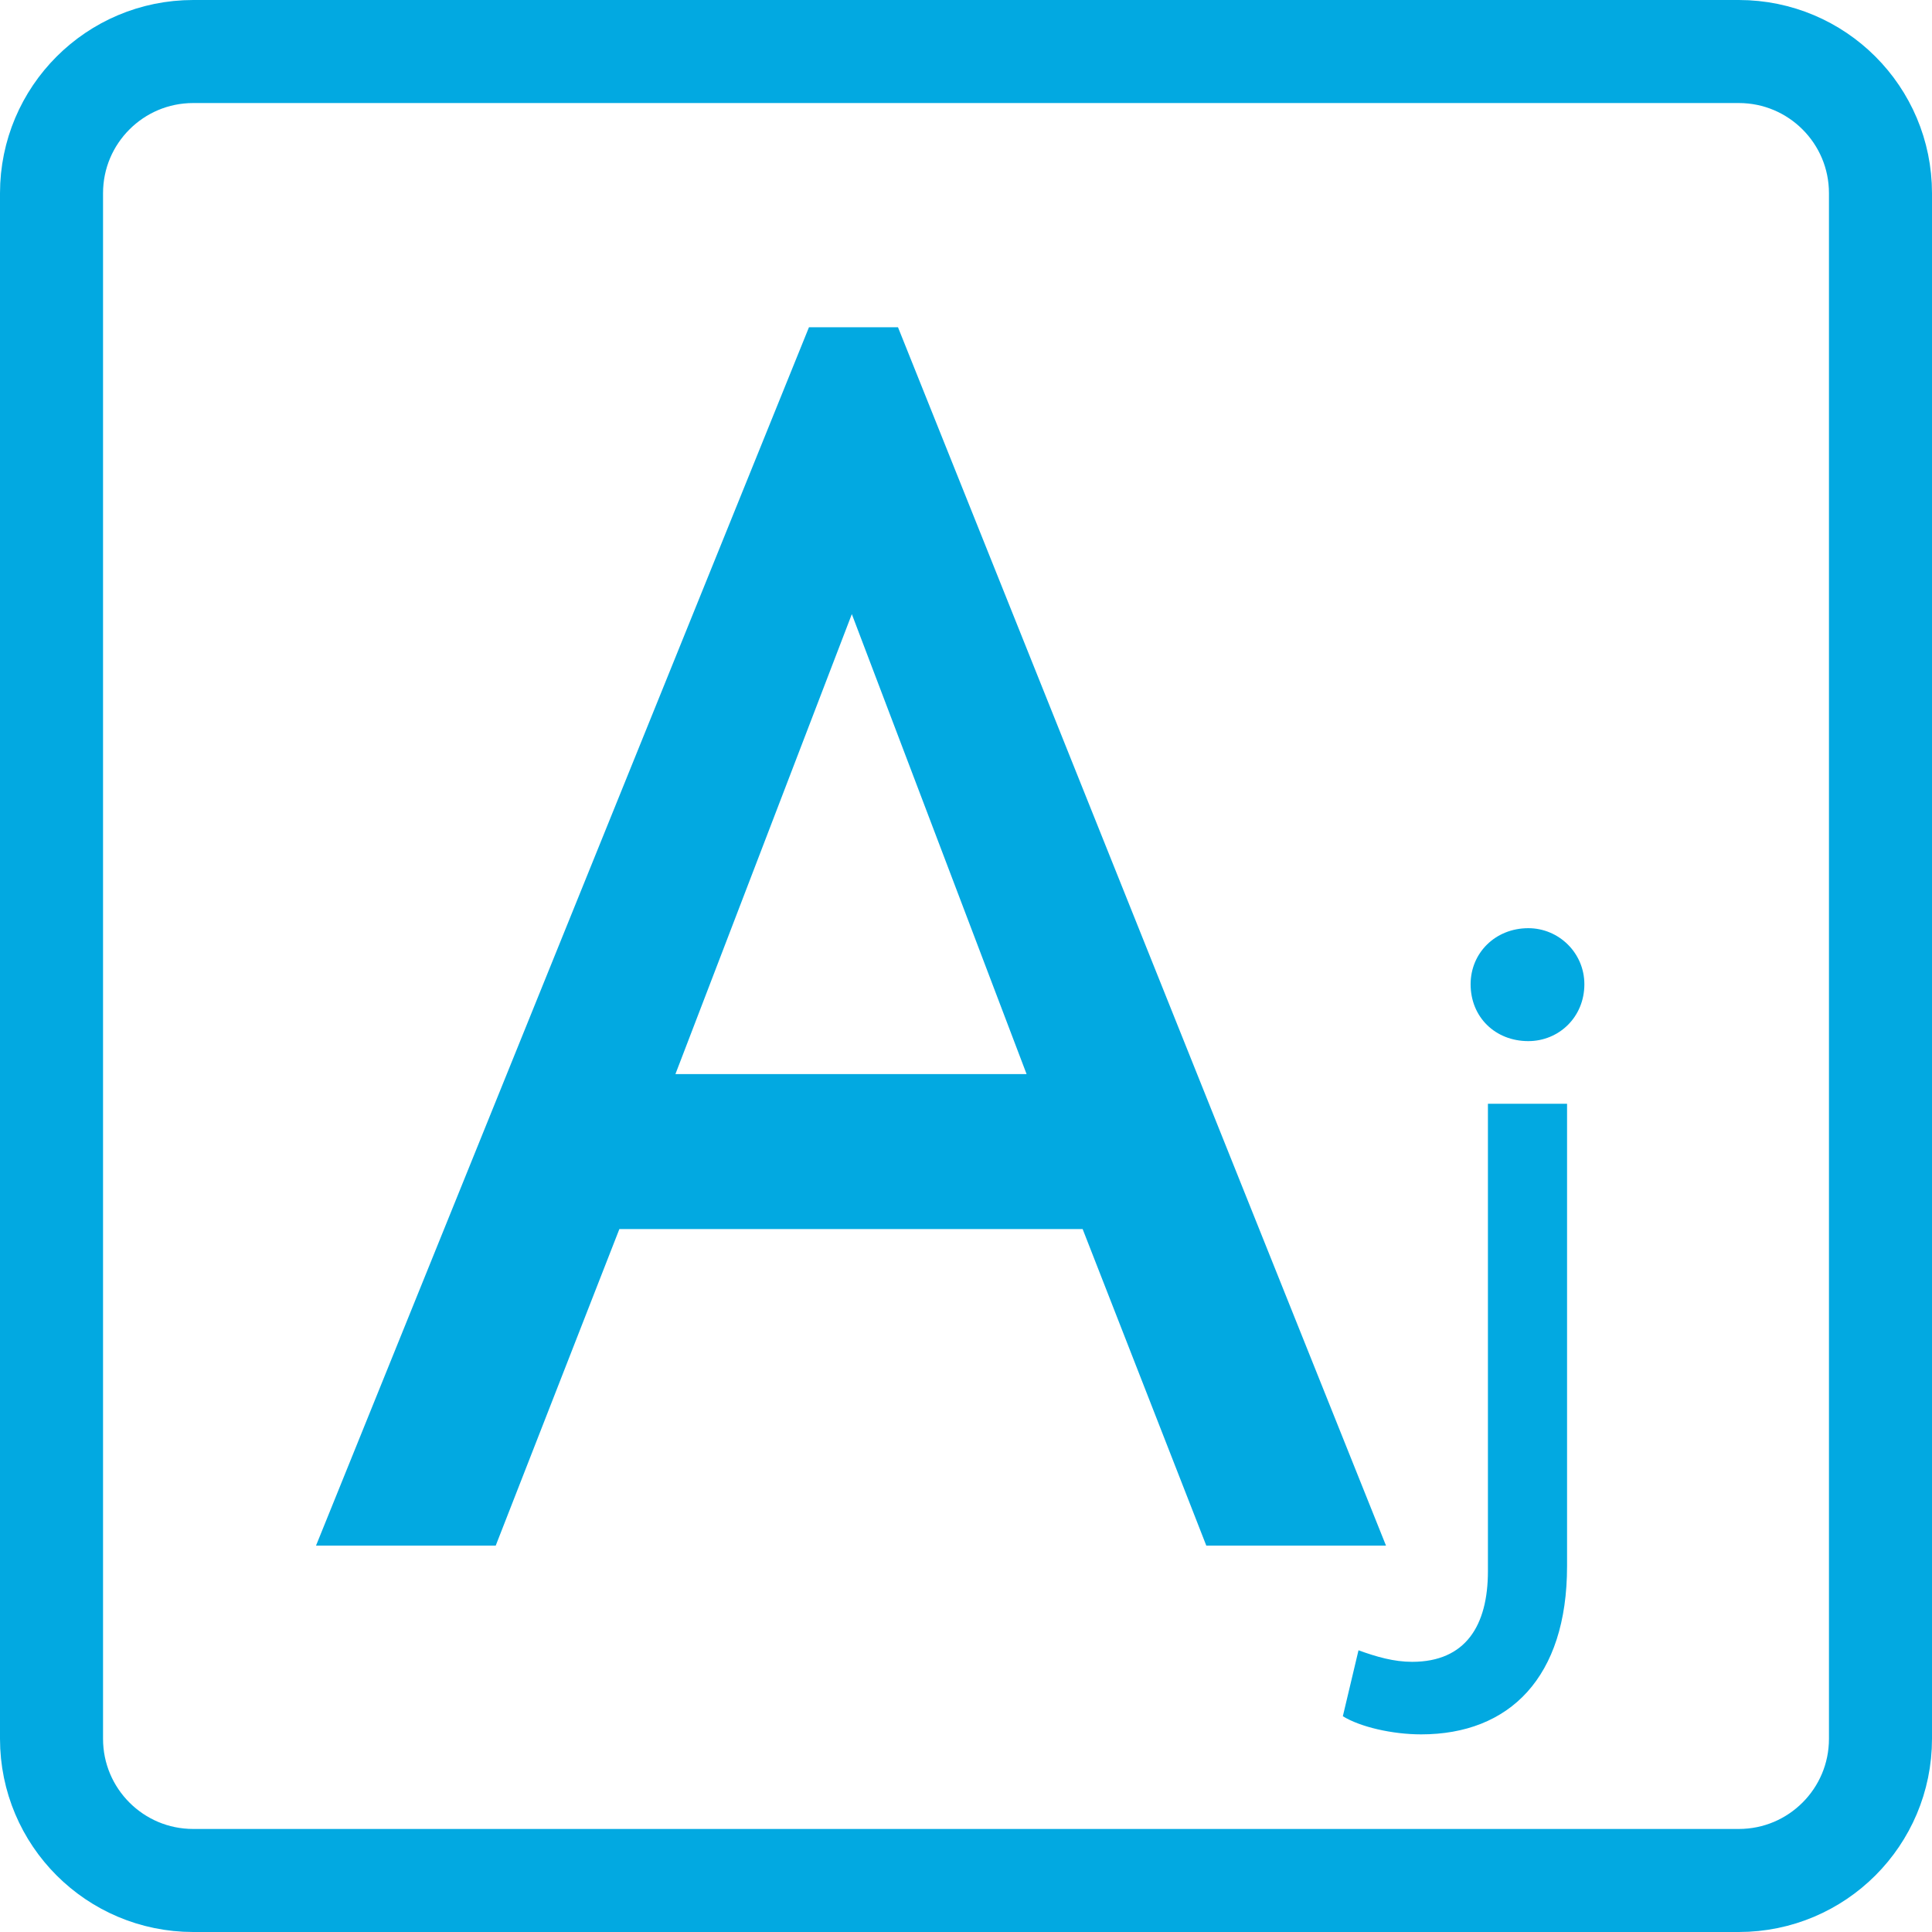
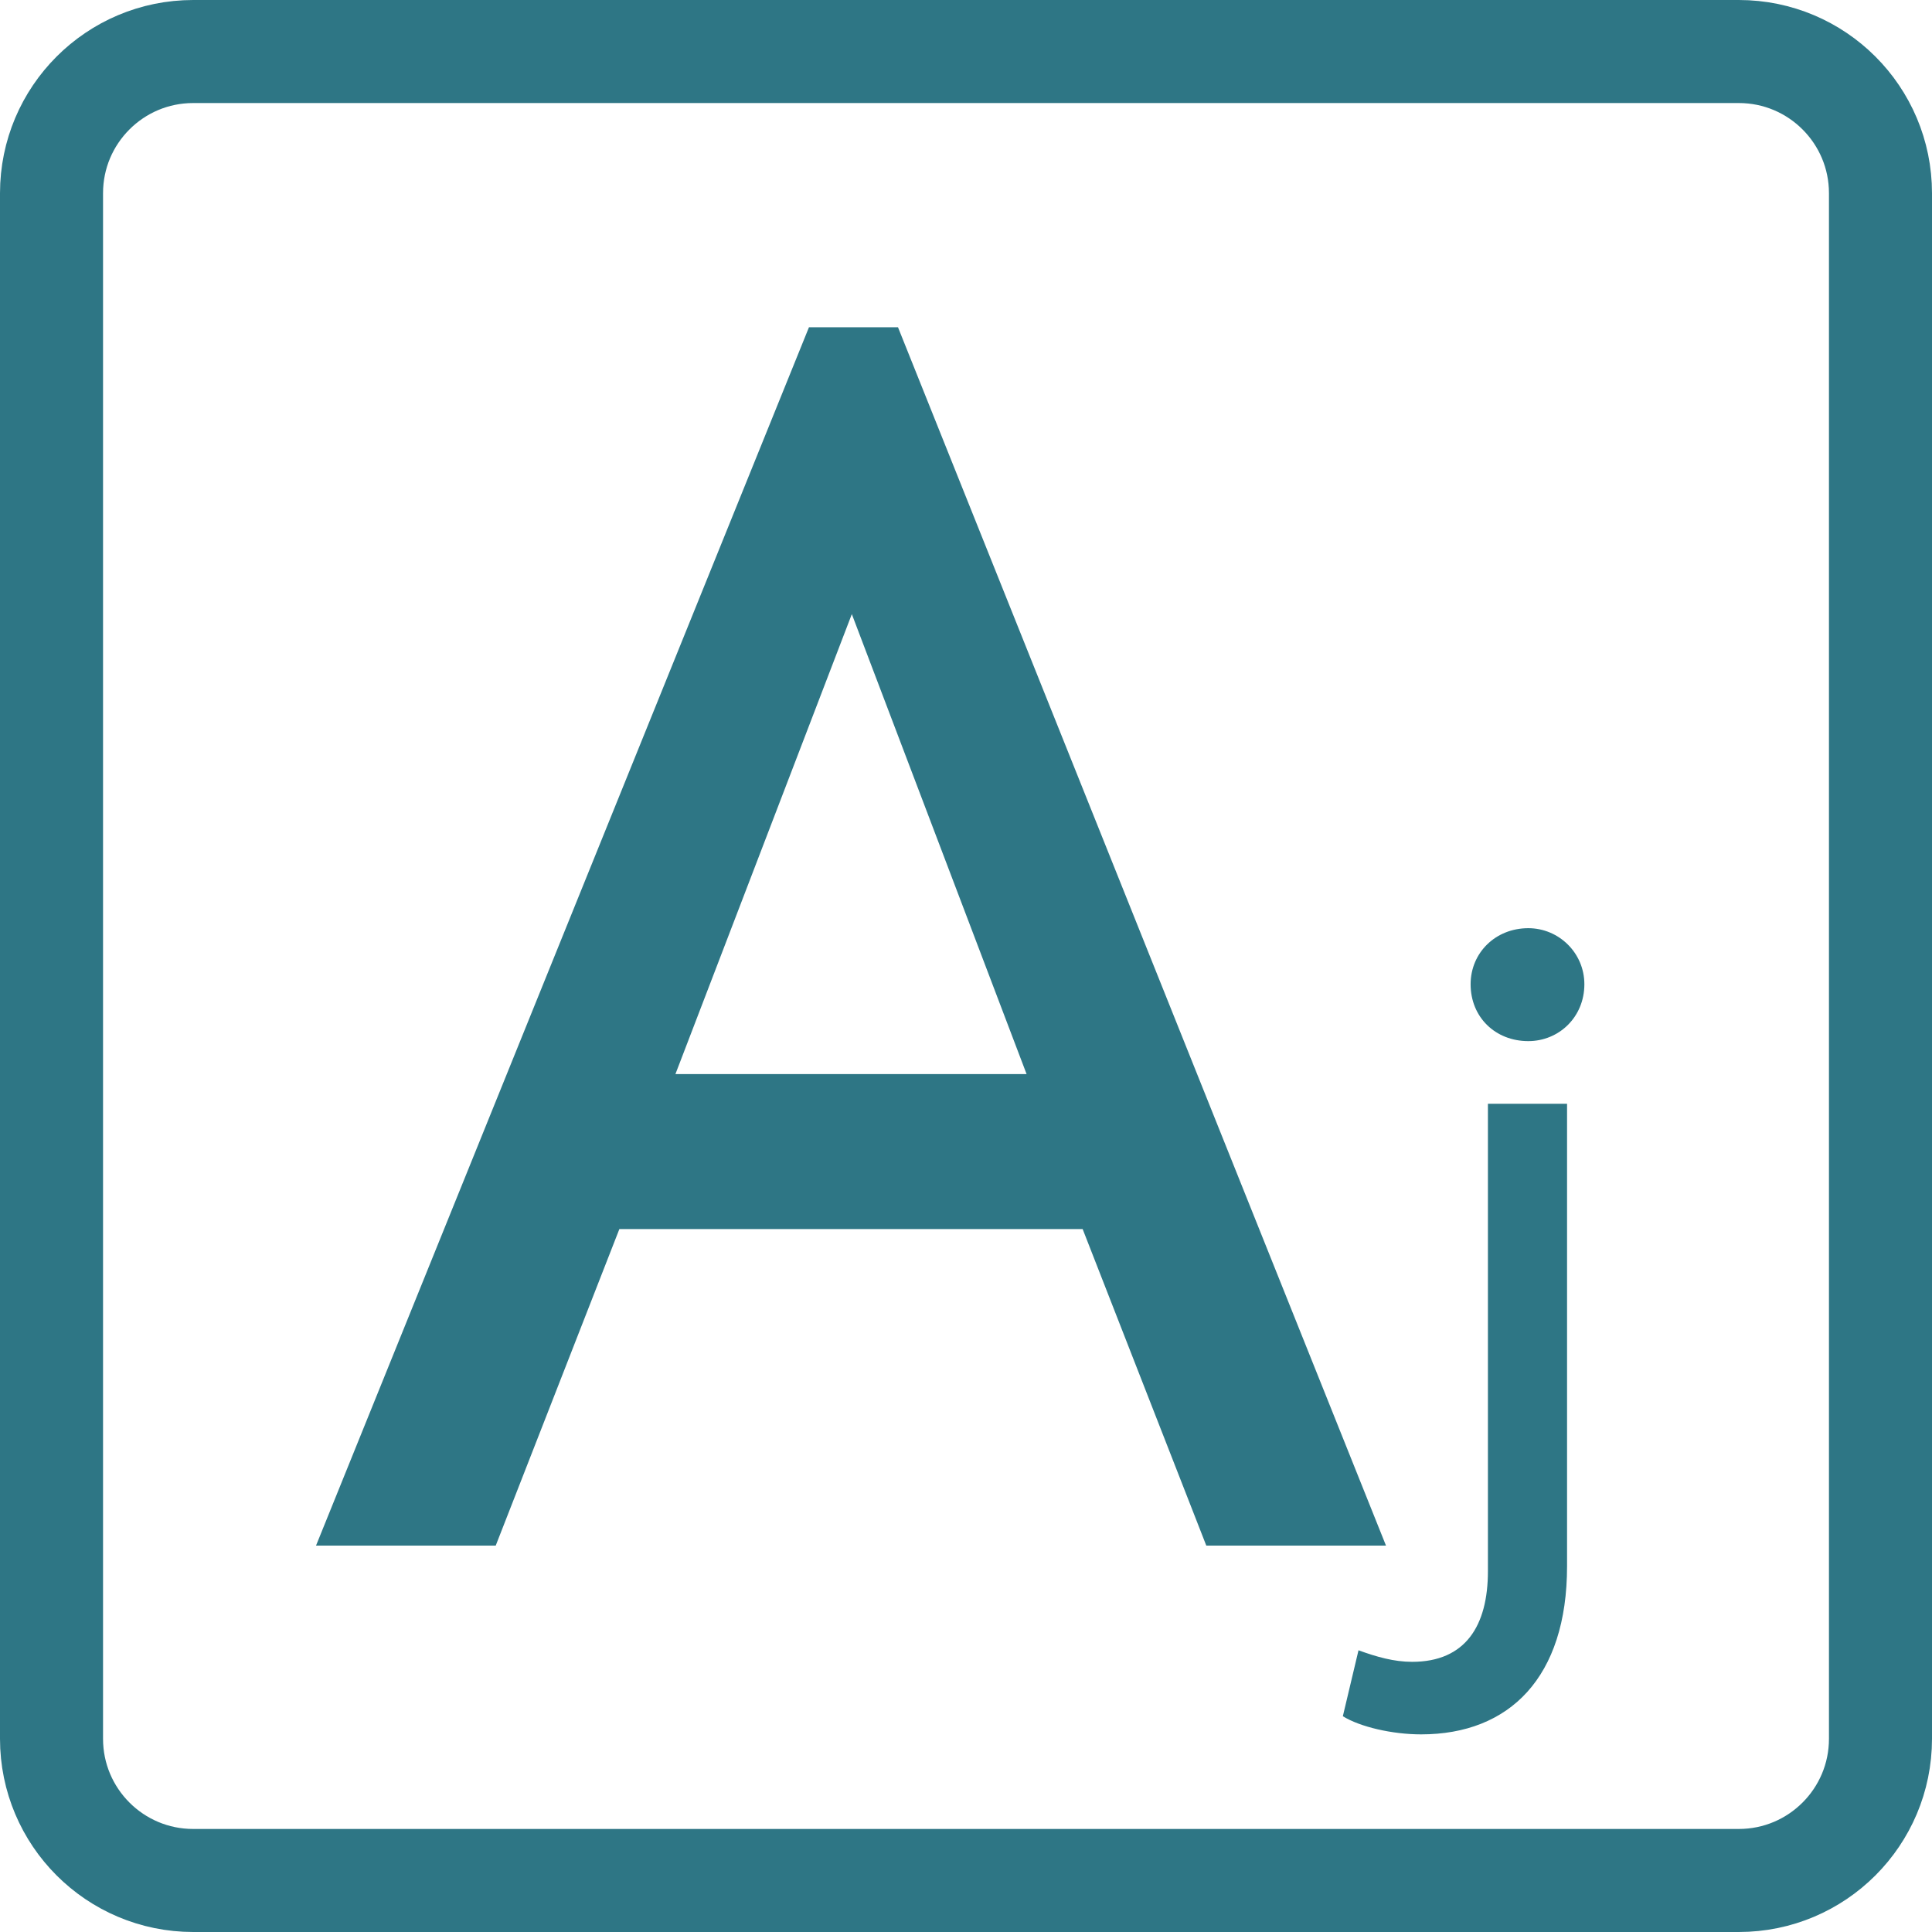
<svg xmlns="http://www.w3.org/2000/svg" width="150" height="150" viewBox="0 0 150 150" fill="none">
-   <rect x="4" y="4" width="142" height="142" rx="11" stroke="#02A9E1" stroke-width="8" />
-   <path d="M93.656 120L84.056 95.424H48.088L38.488 120H24.536L62.808 25.408H69.72L107.608 120H93.656ZM66.136 47.68L52.44 83.392H79.704L66.136 47.68ZM118.658 80.832C116.098 80.832 114.178 78.976 114.178 76.416C114.178 73.984 116.098 72.064 118.658 72.064C121.026 72.064 123.01 73.984 123.01 76.416C123.01 78.976 121.026 80.832 118.658 80.832ZM110.338 134.656C108.098 134.656 105.602 134.08 104.258 133.248L105.474 128.128C106.882 128.64 108.226 129.024 109.634 129.024C113.794 129.024 115.522 126.208 115.522 121.984V85.696H121.666V121.6C121.666 130.24 117.186 134.656 110.338 134.656Z" fill="#02A9E1" />
+   <rect x="4" y="4" width="142" height="142" rx="11" stroke="#2E7685" stroke-width="8" />
+   <path d="M93.656 120L84.056 95.424H48.088L38.488 120H24.536L62.808 25.408H69.72L107.608 120H93.656ZM66.136 47.68L52.44 83.392H79.704L66.136 47.68ZM118.658 80.832C116.098 80.832 114.178 78.976 114.178 76.416C114.178 73.984 116.098 72.064 118.658 72.064C121.026 72.064 123.01 73.984 123.01 76.416C123.01 78.976 121.026 80.832 118.658 80.832ZM110.338 134.656C108.098 134.656 105.602 134.08 104.258 133.248L105.474 128.128C106.882 128.64 108.226 129.024 109.634 129.024C113.794 129.024 115.522 126.208 115.522 121.984V85.696H121.666V121.6C121.666 130.24 117.186 134.656 110.338 134.656Z" fill="#2E7685" />
</svg>
